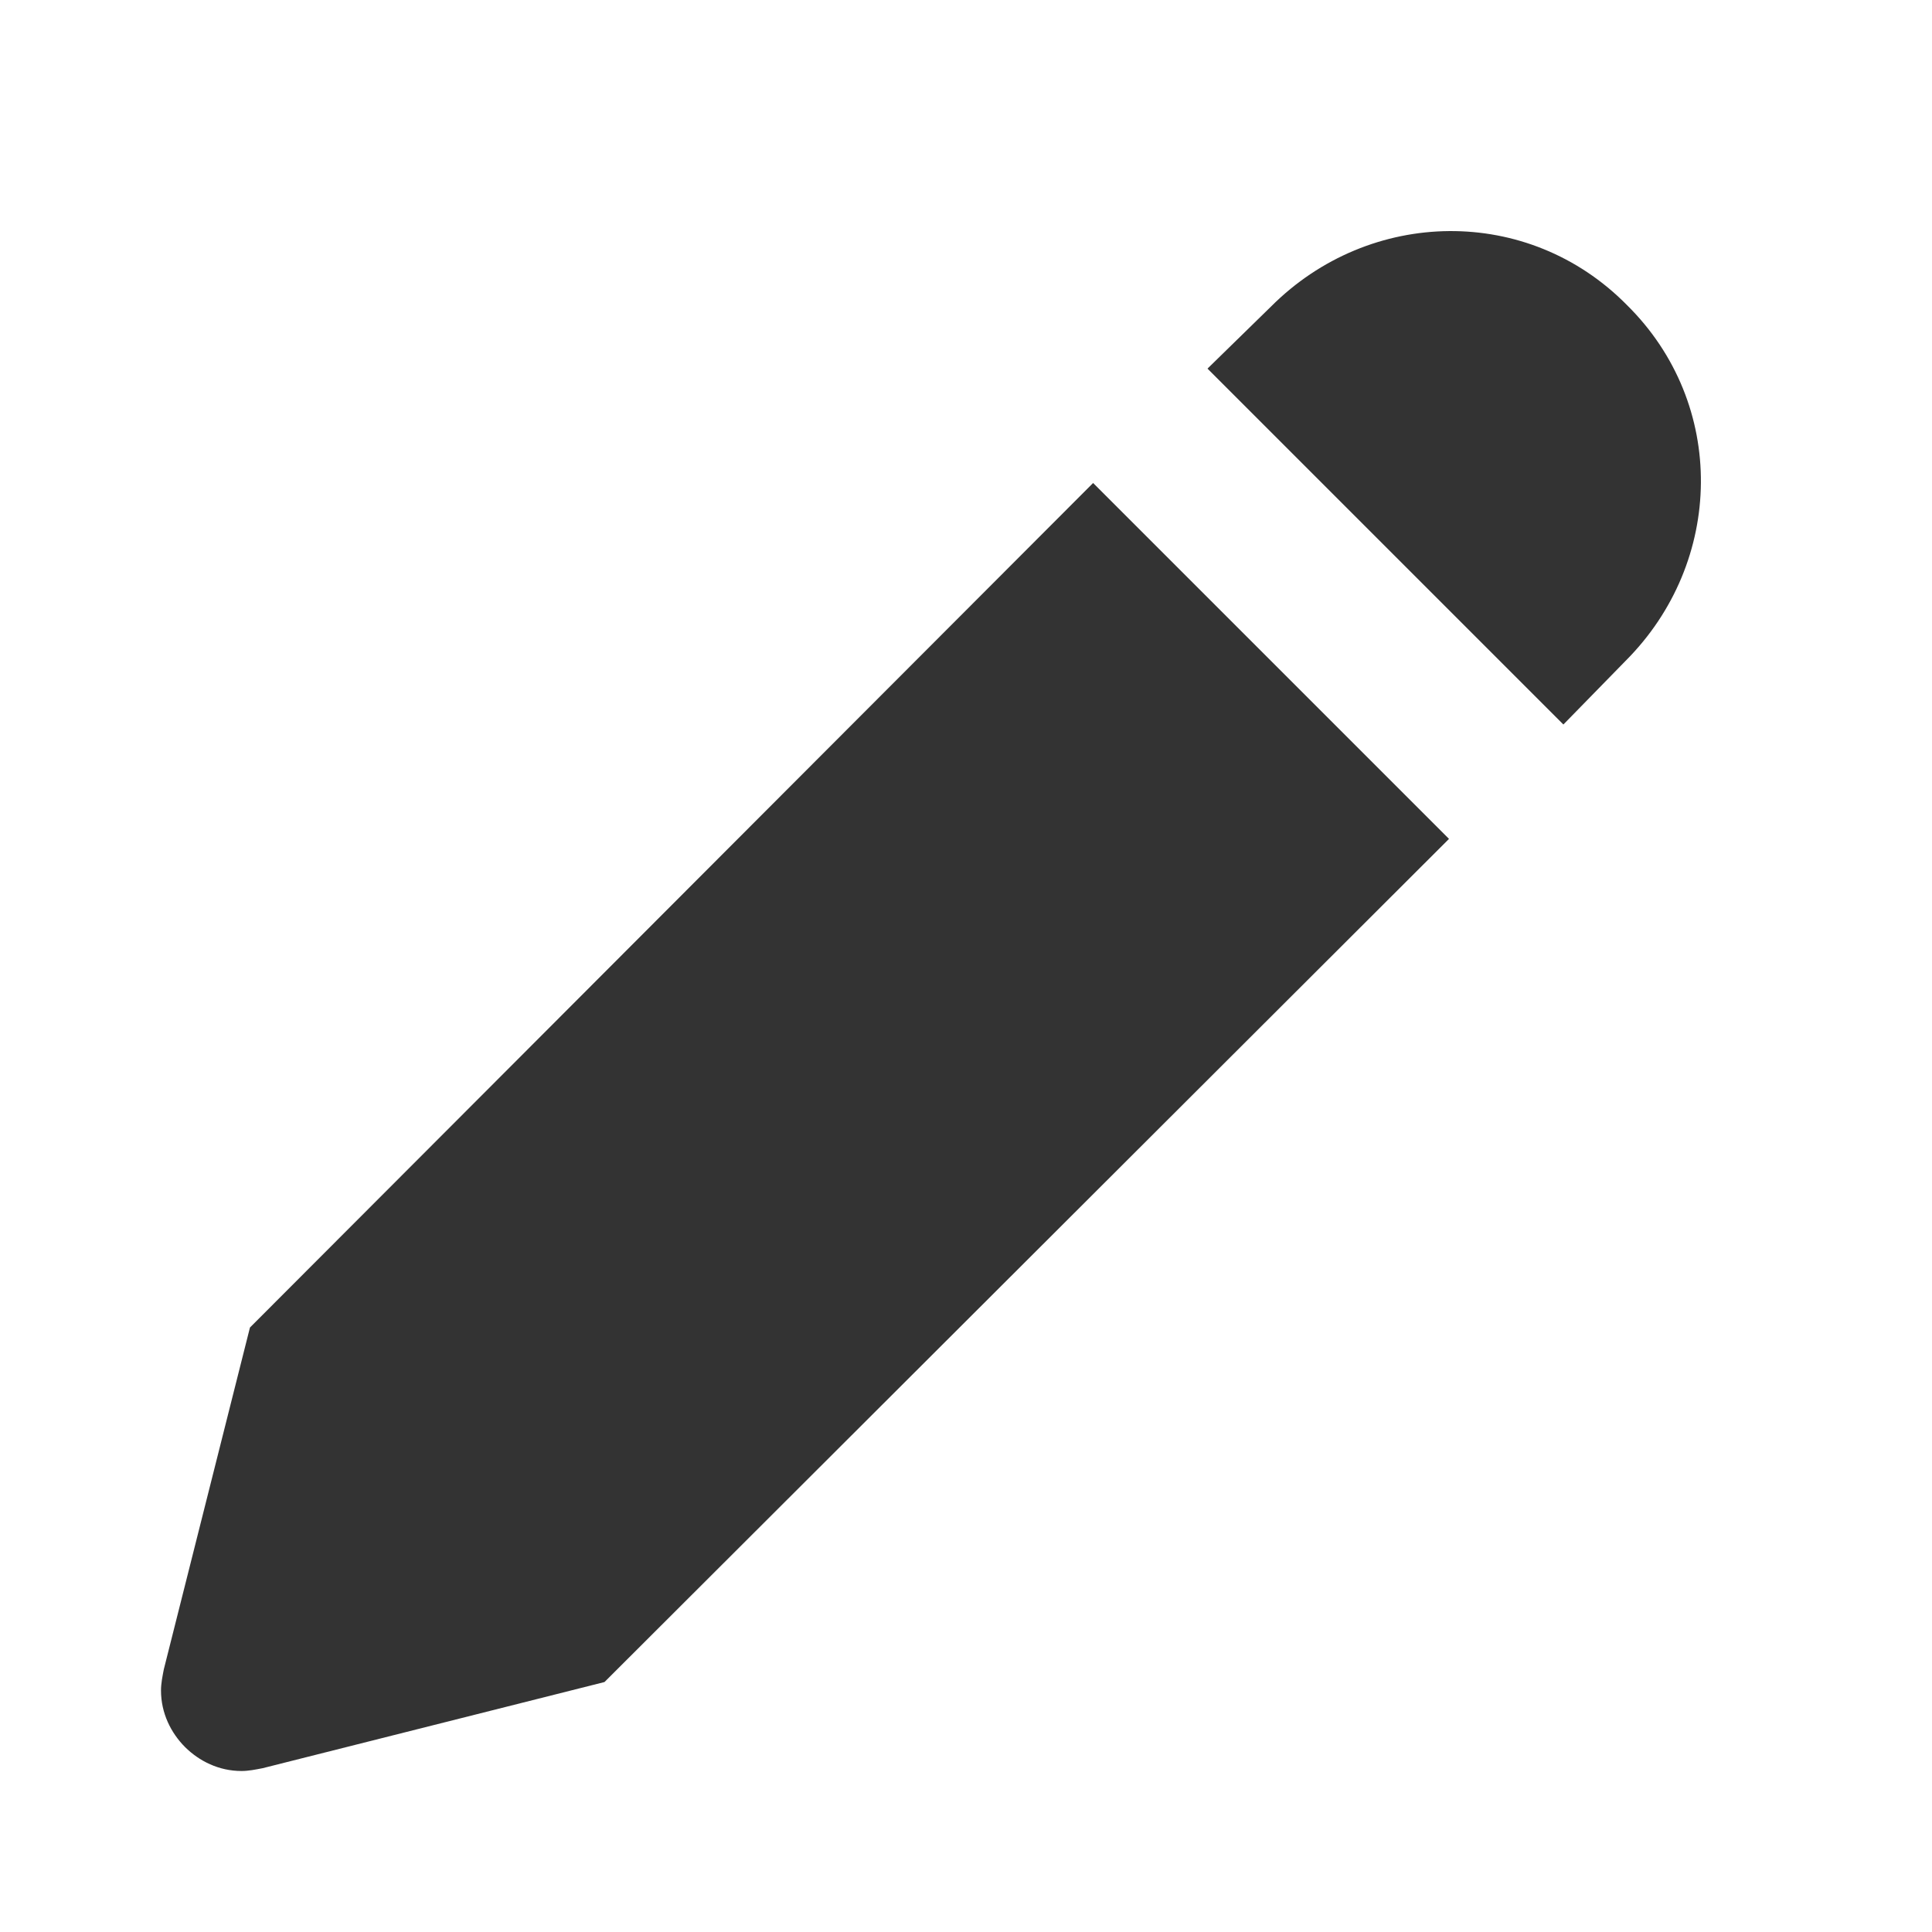
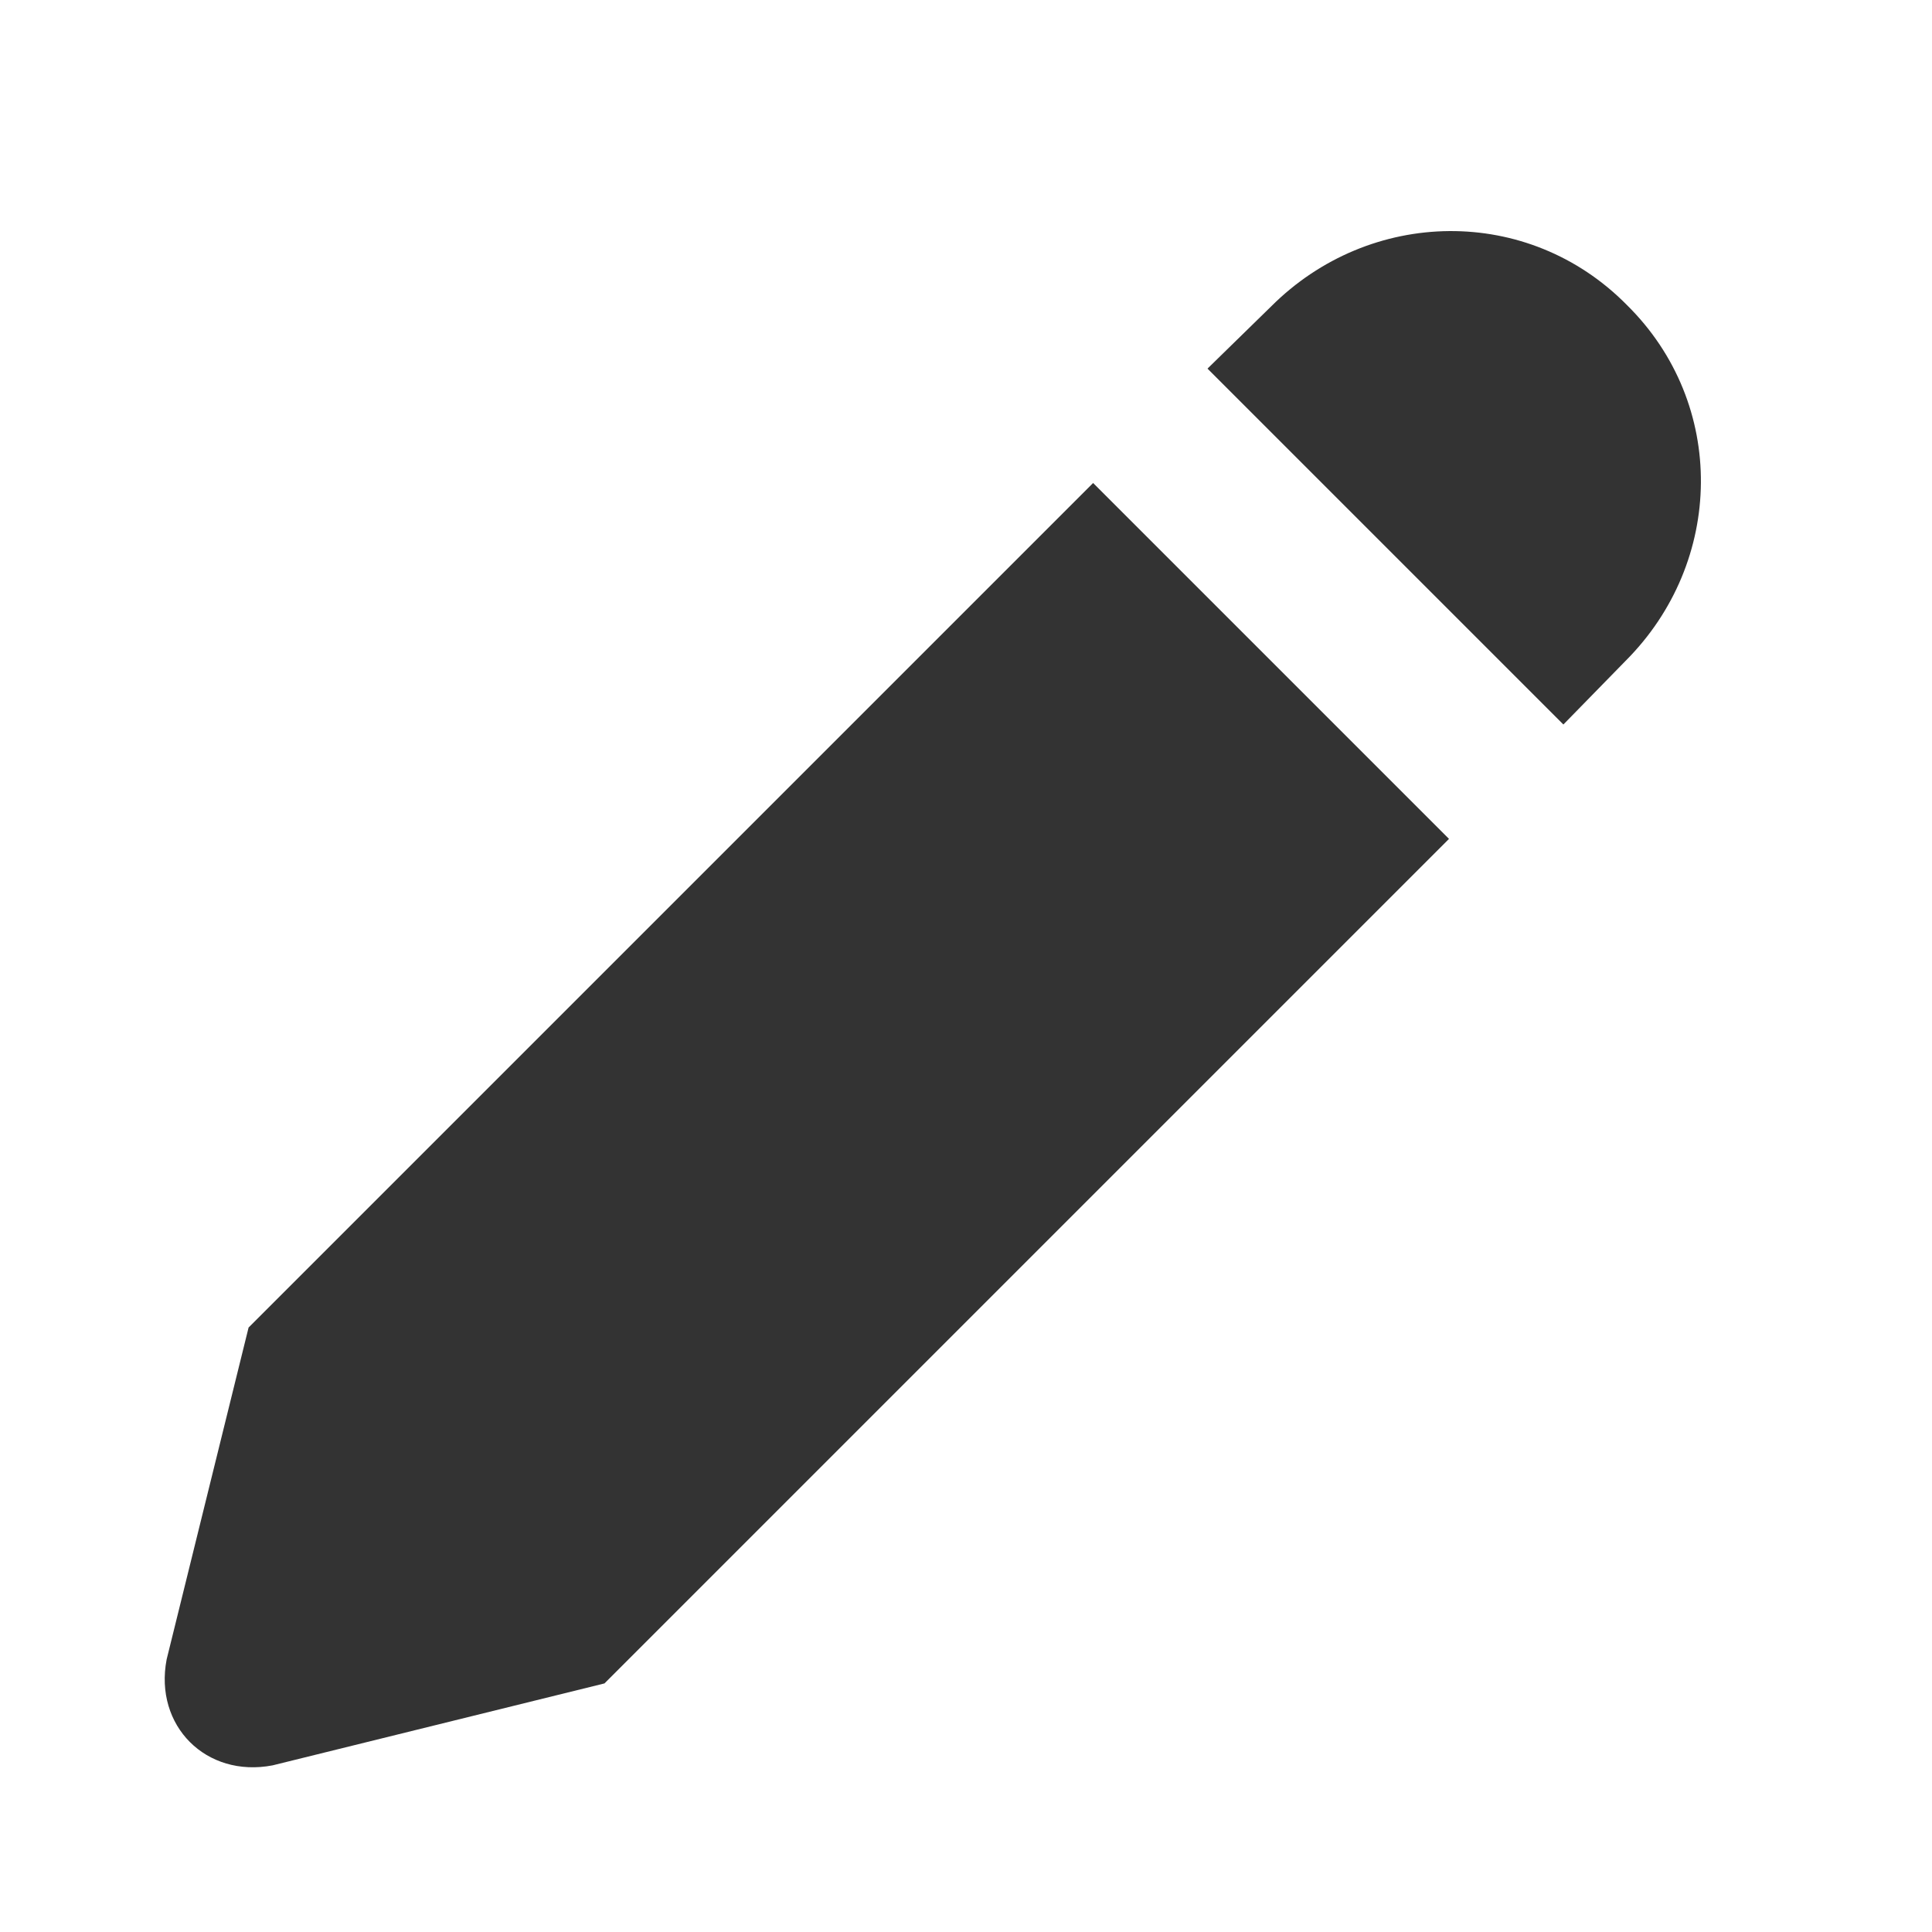
<svg xmlns="http://www.w3.org/2000/svg" width="24" height="24" viewBox="0 0 24 24" fill="none">
-   <path d="M2 21C2 21.281 2.123 21.526 2.298 21.702C2.474 21.877 2.719 22 3 22C3.088 22 3.175 21.982 3.263 21.965L7.509 20.895L18 10.421L13.579 6L3.105 16.491L2.035 20.737C2.018 20.825 2 20.912 2 21ZM15 4.579L19.421 9L20.193 8.21C21.421 6.982 21.456 5.018 20.21 3.789C18.983 2.544 17.017 2.579 15.79 3.807L15 4.579Z" fill="#333333" />
+   <path d="M2.07 20.614C1.912 21.439 2.561 22.088 3.386 21.93L7.509 20.912L18 10.421L13.579 6L3.088 16.491L2.07 20.614ZM15 4.579L19.421 9L20.193 8.21C21.421 6.982 21.456 5.018 20.21 3.789C18.983 2.544 17.018 2.579 15.79 3.807L15 4.579Z" fill="#333333" />
</svg>
